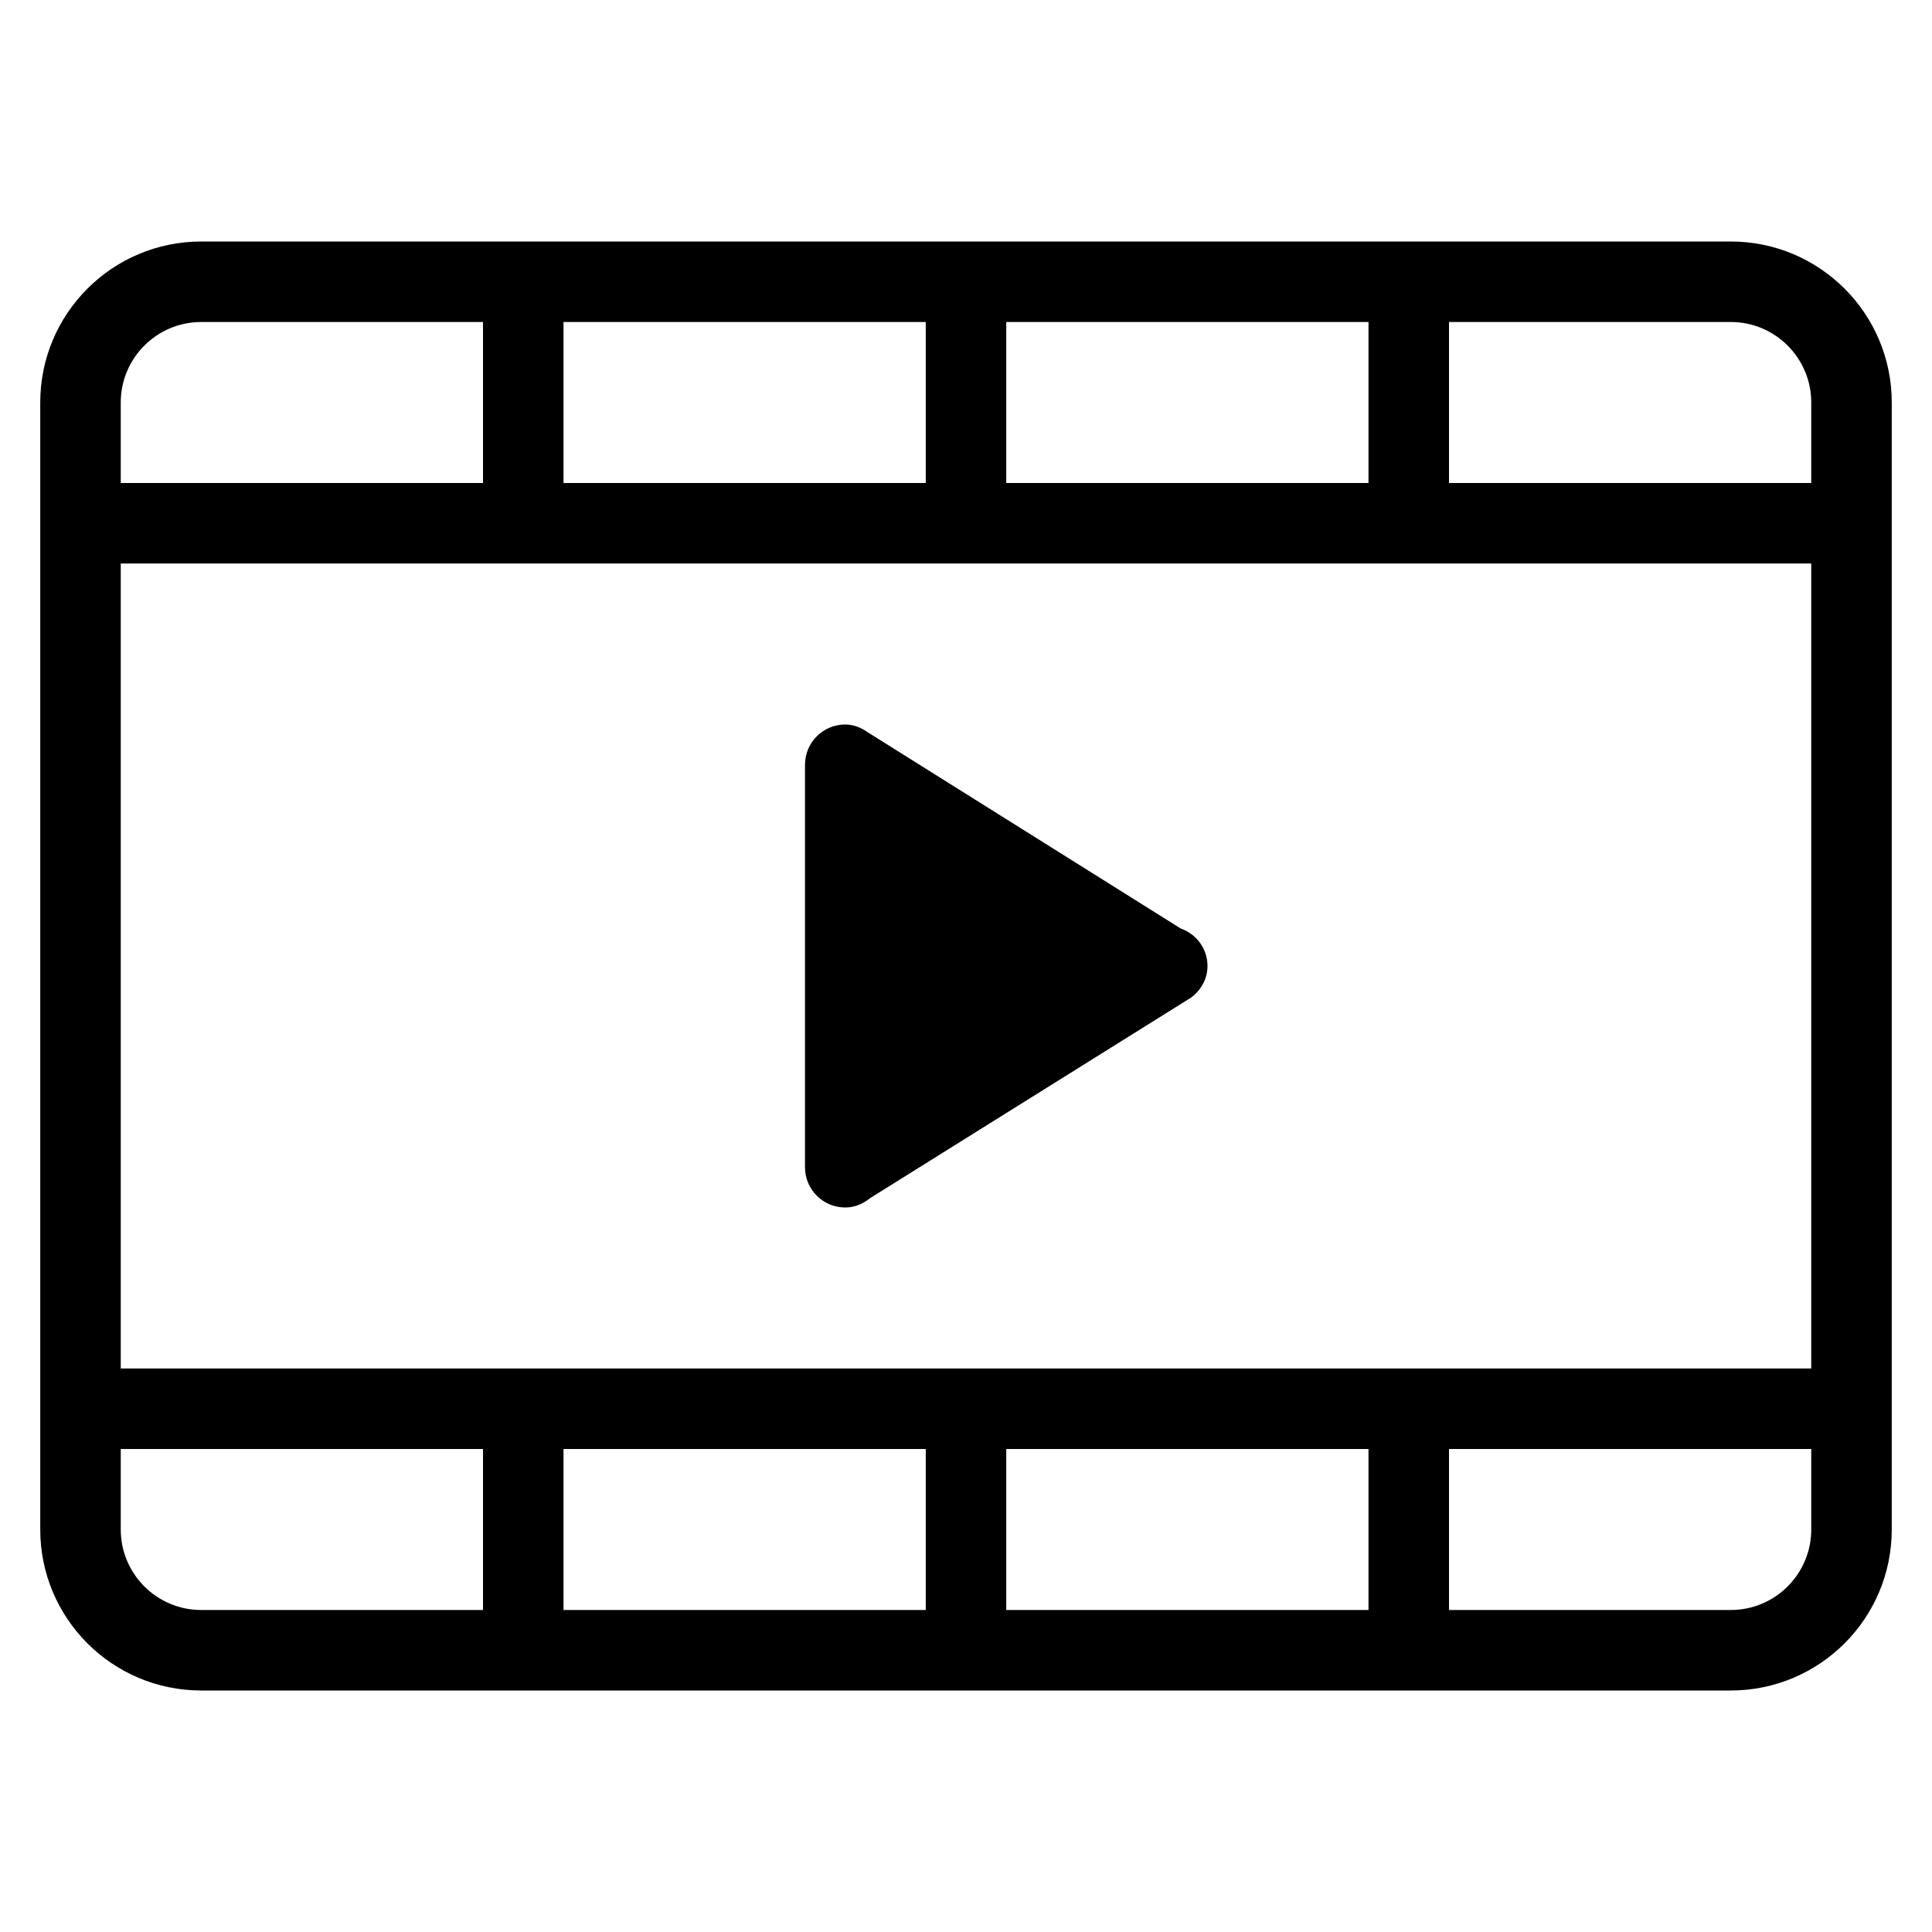
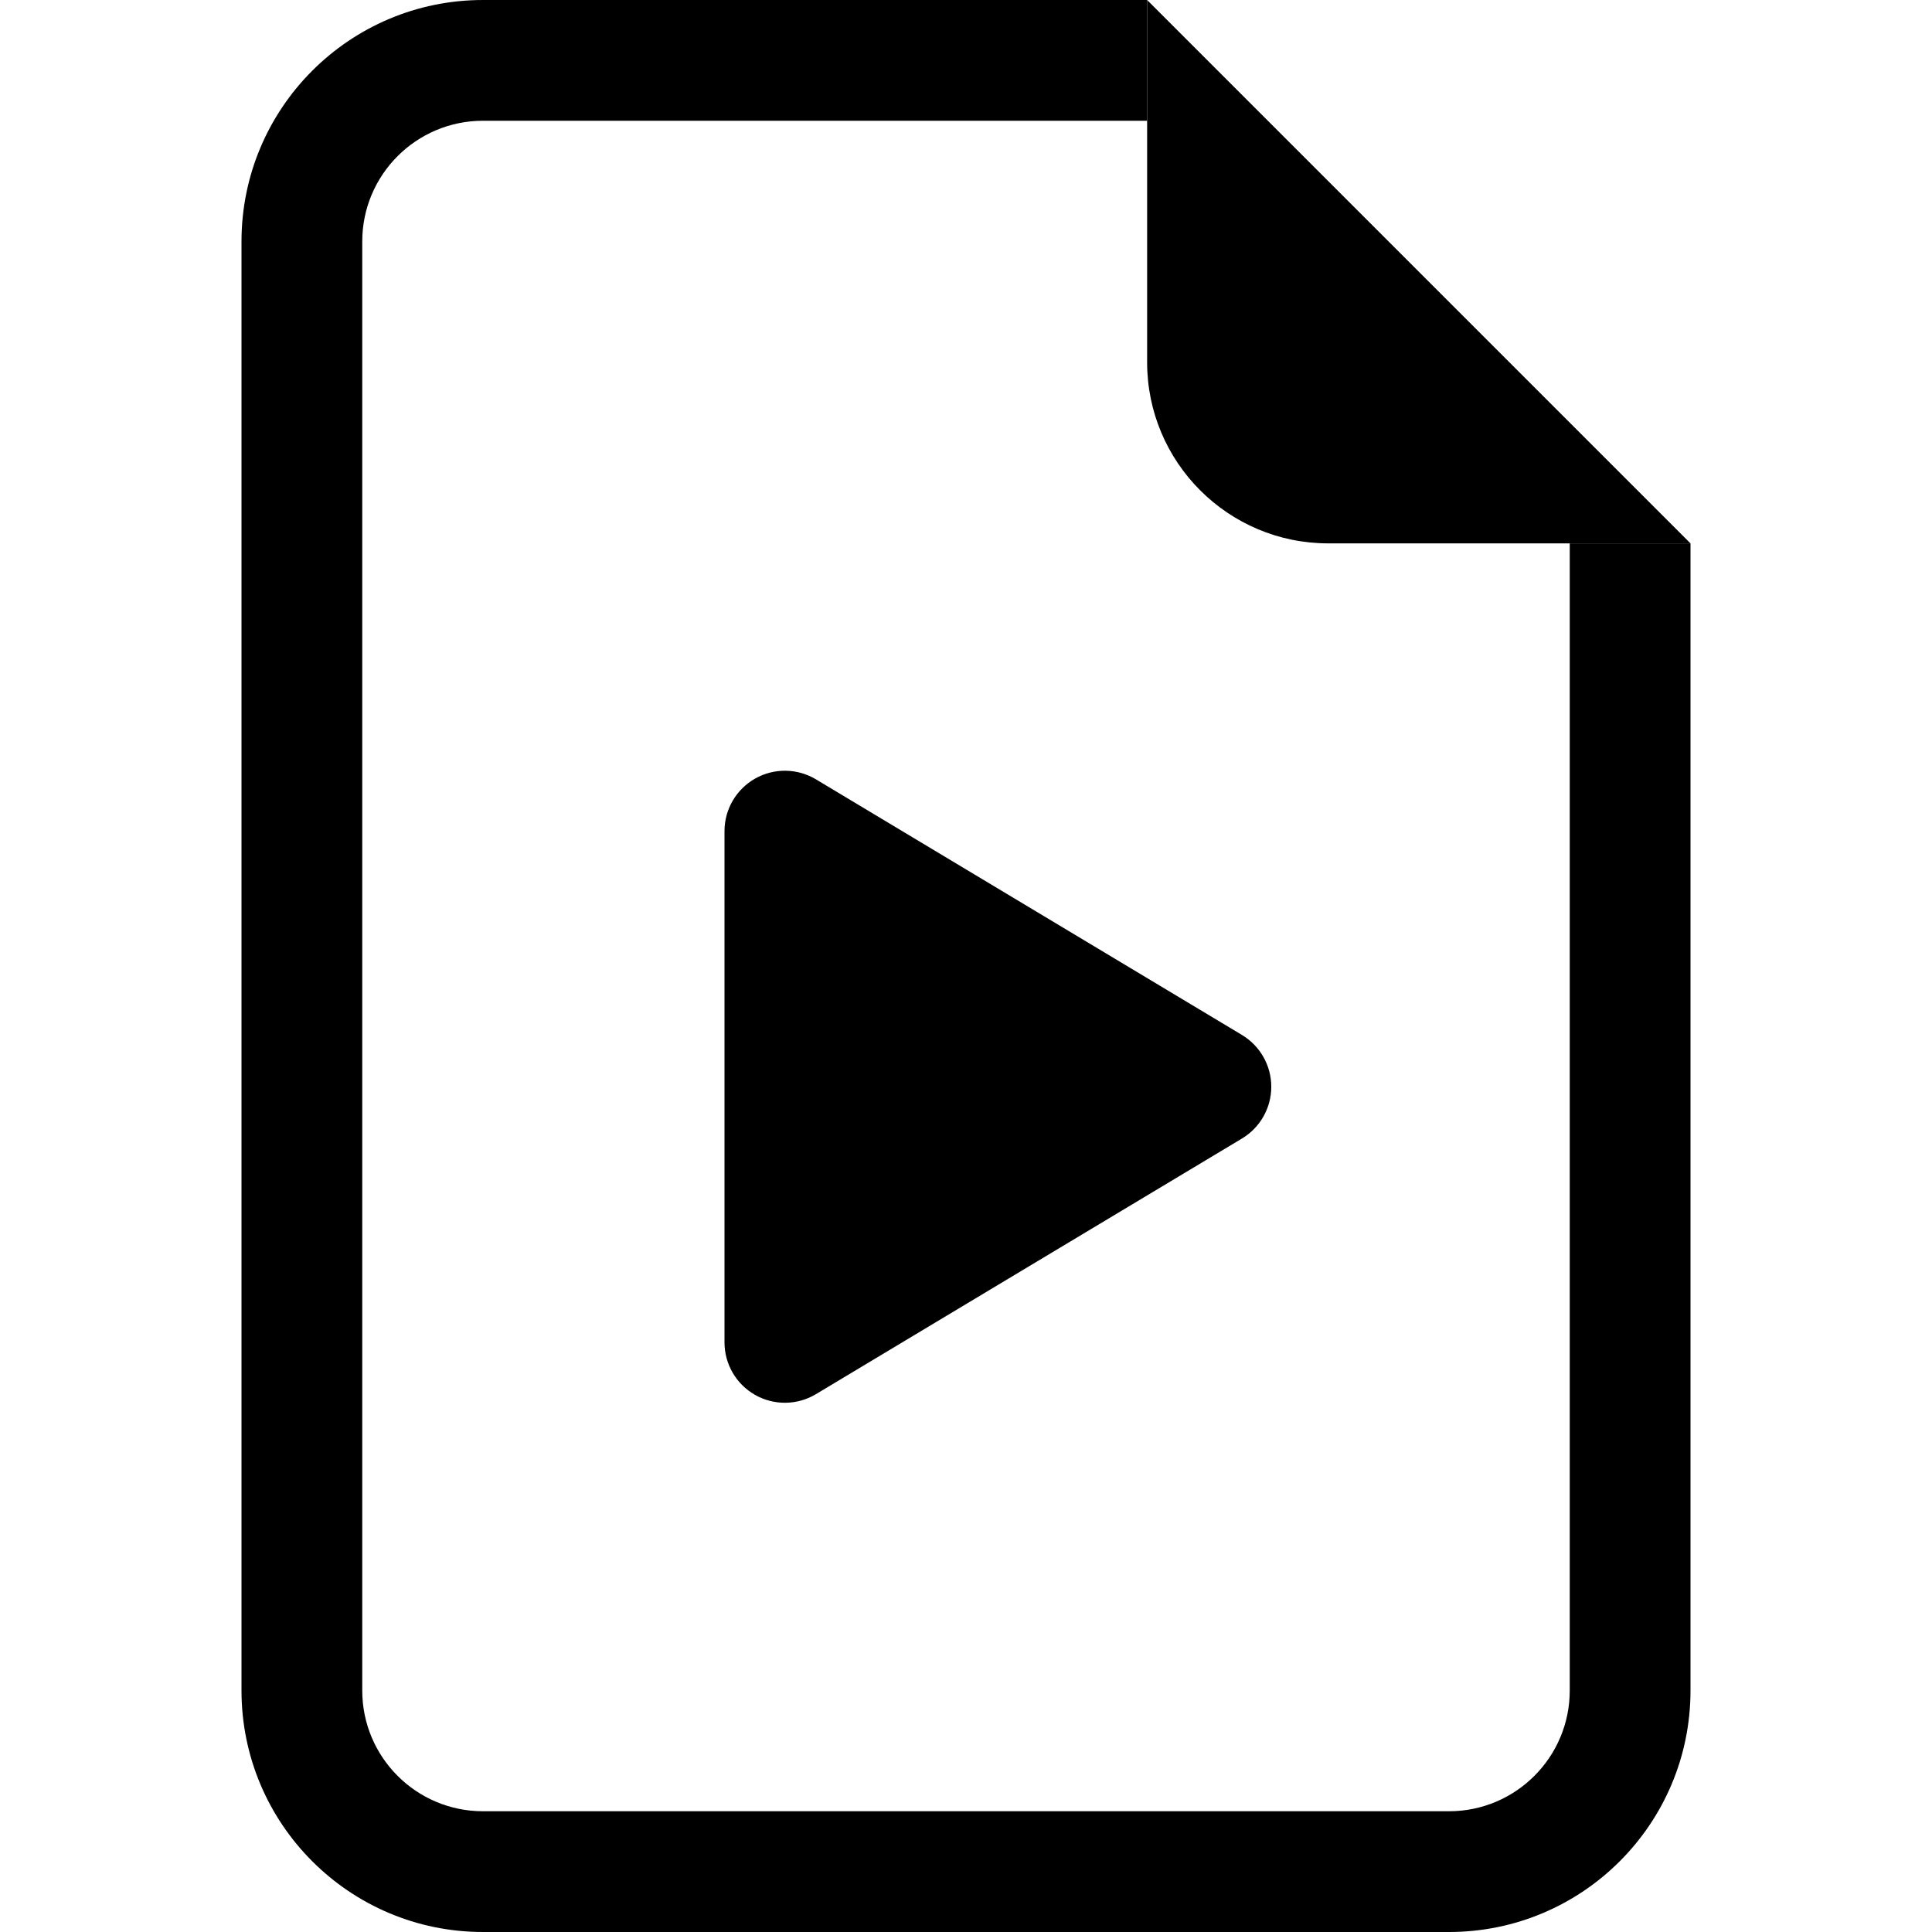
- <svg xmlns="http://www.w3.org/2000/svg" version="1.1" x="0px" y="0px" viewBox="0 0 48 48" enable-background="new 0 0 48 48" xml:space="preserve">
-   <path fill-rule="evenodd" clip-rule="evenodd" d="M43,42H5c-2.209,0-4-1.791-4-4V10c0-2.209,1.791-4,4-4h38c2.209,0,4,1.791,4,4v28  C47,40.209,45.209,42,43,42z M12,8H5c-1.104,0-2,0.896-2,2v2h9V8z M23,8h-9v4h9V8z M34,8h-9v4h9V8z M45,10c0-1.104-0.896-2-2-2h-7v4  h9l0,0V10z M45,14L45,14H3v20h42l0,0V14z M45,36L45,36h-9v4h-2v-4h-9v4h-2v-4h-9v4h-2v-4H3v2c0,1.104,0.896,2,2,2h38  c1.104,0,2-0.896,2-2V36z M21.621,29.765C21.449,29.904,21.238,30,21,30c-0.553,0-1-0.447-1-1V19c0-0.552,0.447-1,1-1  c0.213,0,0.4,0.082,0.563,0.196l7.771,4.872C29.72,23.205,30,23.566,30,24c0,0.325-0.165,0.601-0.405,0.783L21.621,29.765z" />
+ <svg xmlns="http://www.w3.org/2000/svg" width="1em" height="1em" viewBox="0 0 16 16" class="bi bi-file-earmark-play" fill="currentColor">
+   <path d="M6 11.117V6.883a.5.5 0 0 1 .757-.429l3.528 2.117a.5.5 0 0 1 0 .858l-3.528 2.117a.5.5 0 0 1-.757-.43z" />
+   <path d="M4 0h5.5v1H4a1 1 0 0 0-1 1v12a1 1 0 0 0 1 1h8a1 1 0 0 0 1-1V4.5h1V14a2 2 0 0 1-2 2H4a2 2 0 0 1-2-2V2a2 2 0 0 1 2-2z" />
+   <path d="M9.5 3V0L14 4.5h-3A1.5 1.5 0 0 1 9.5 3z" />
</svg>
